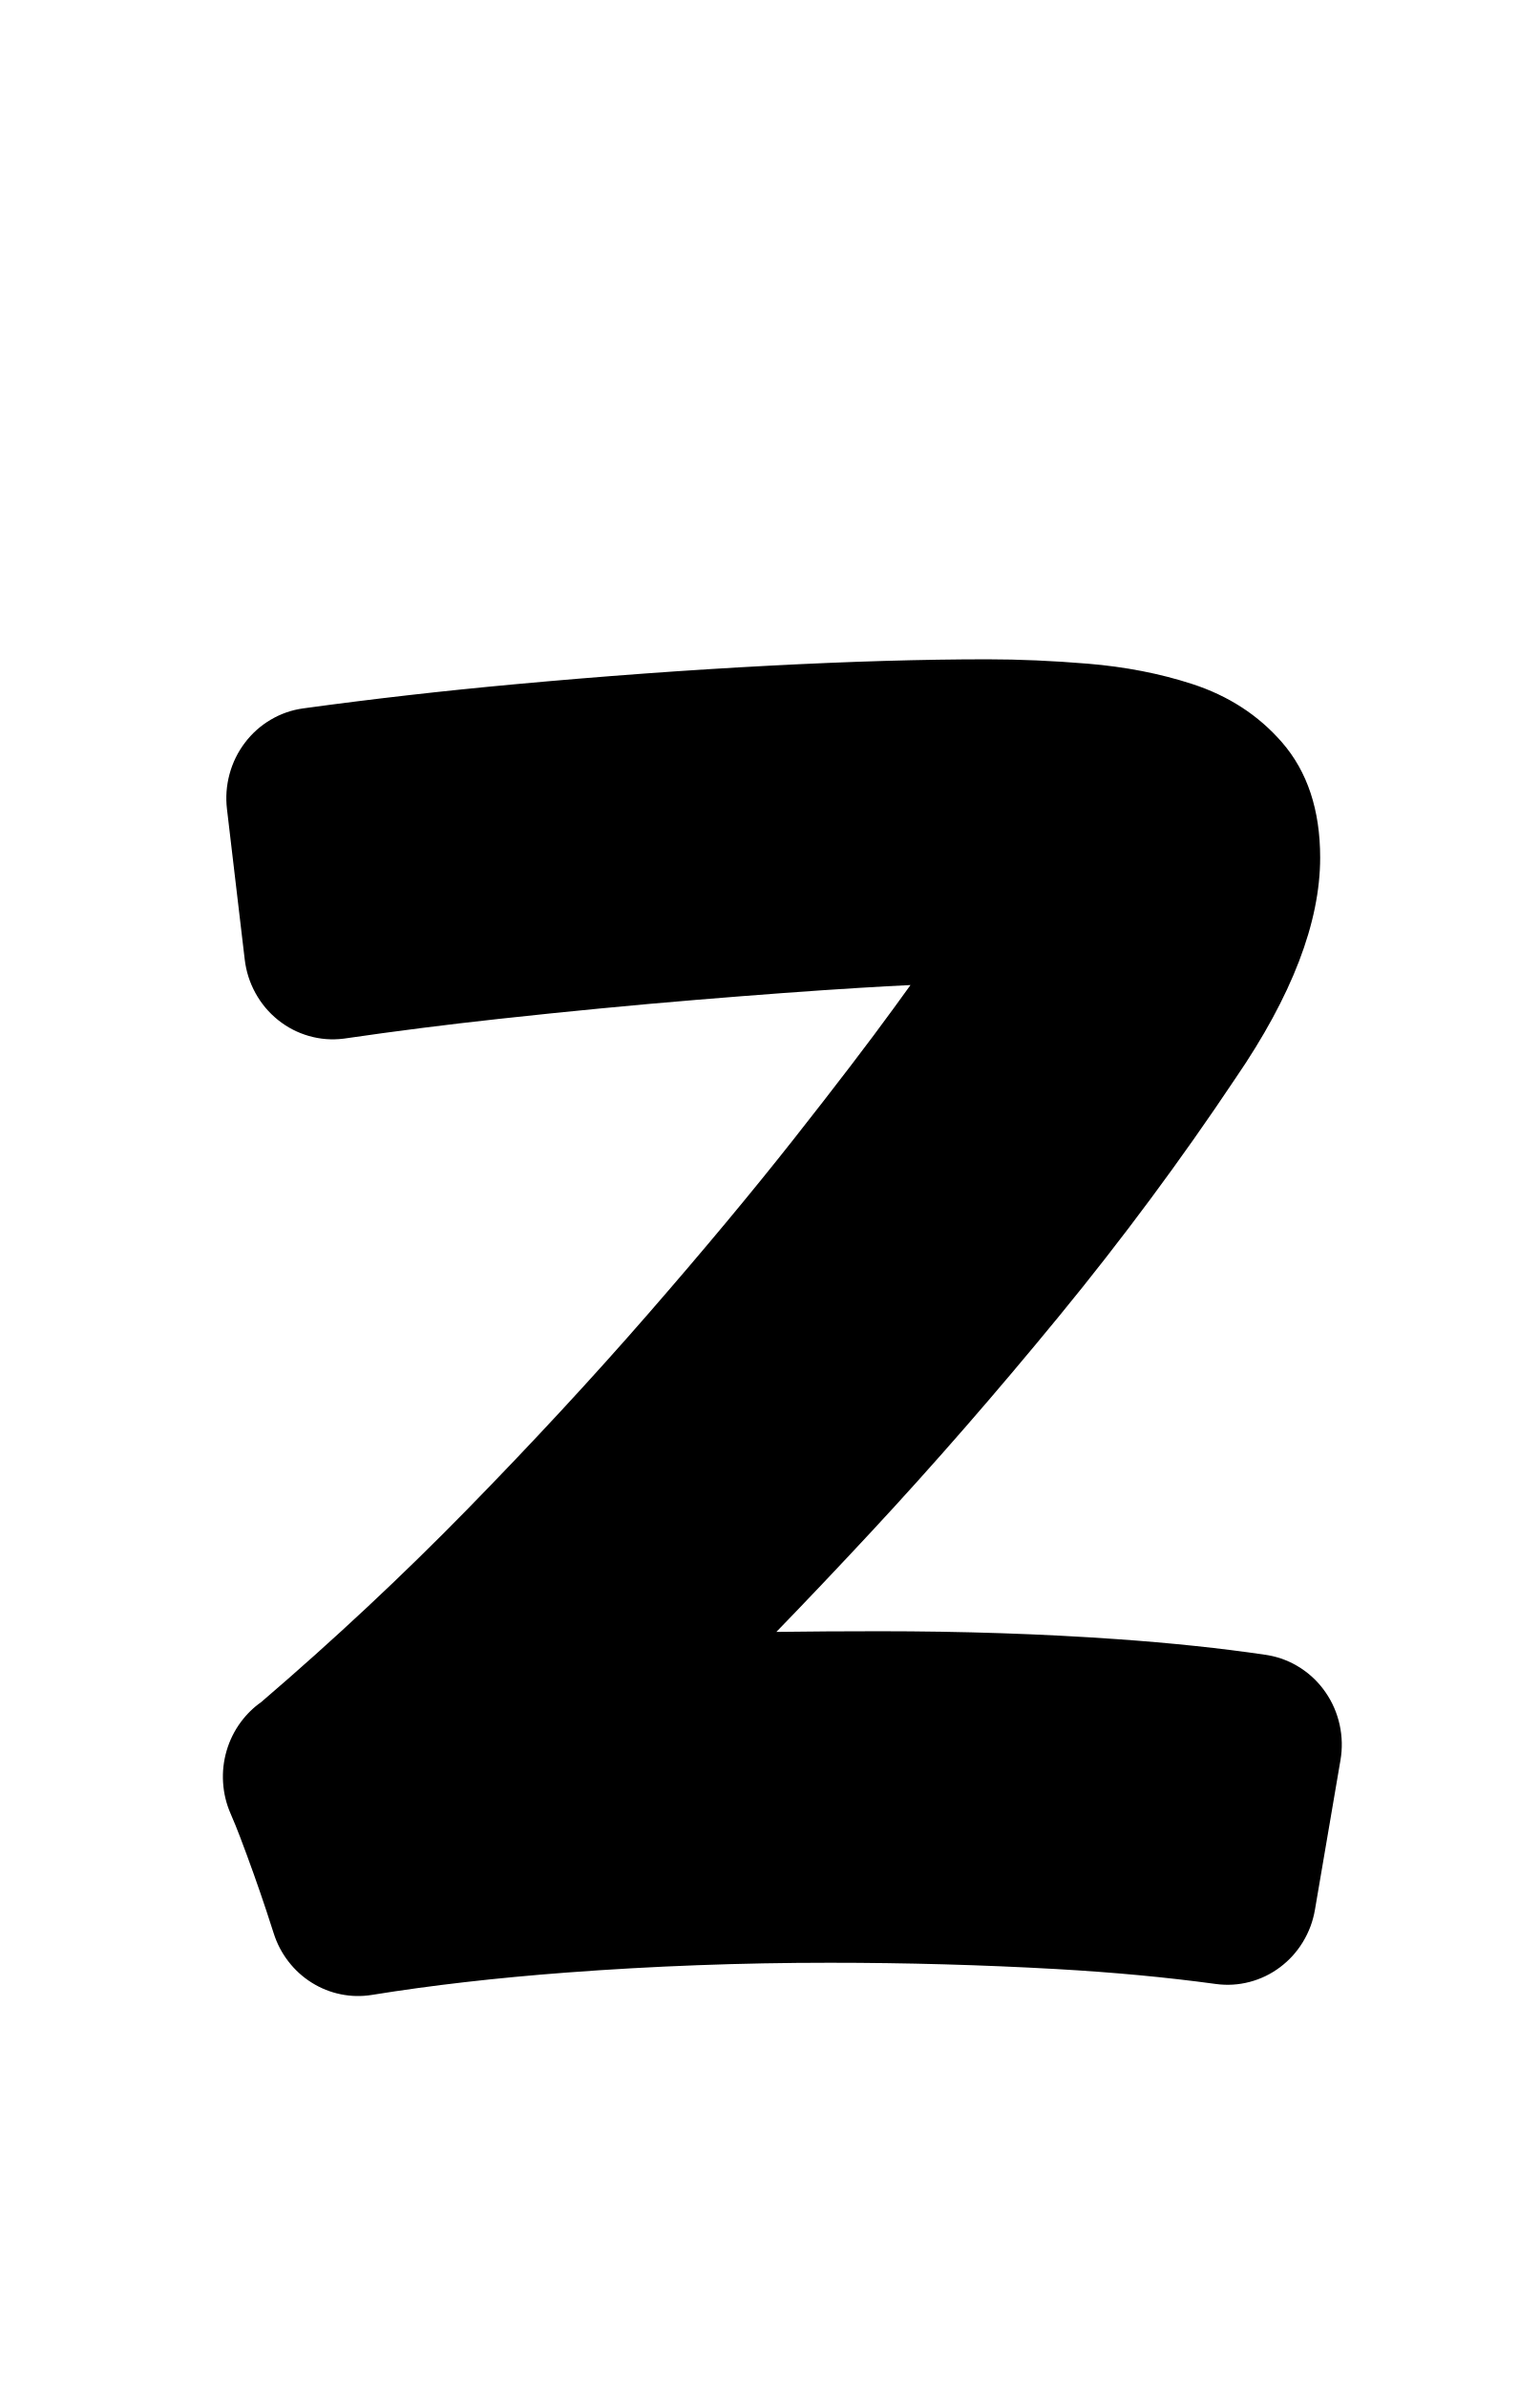
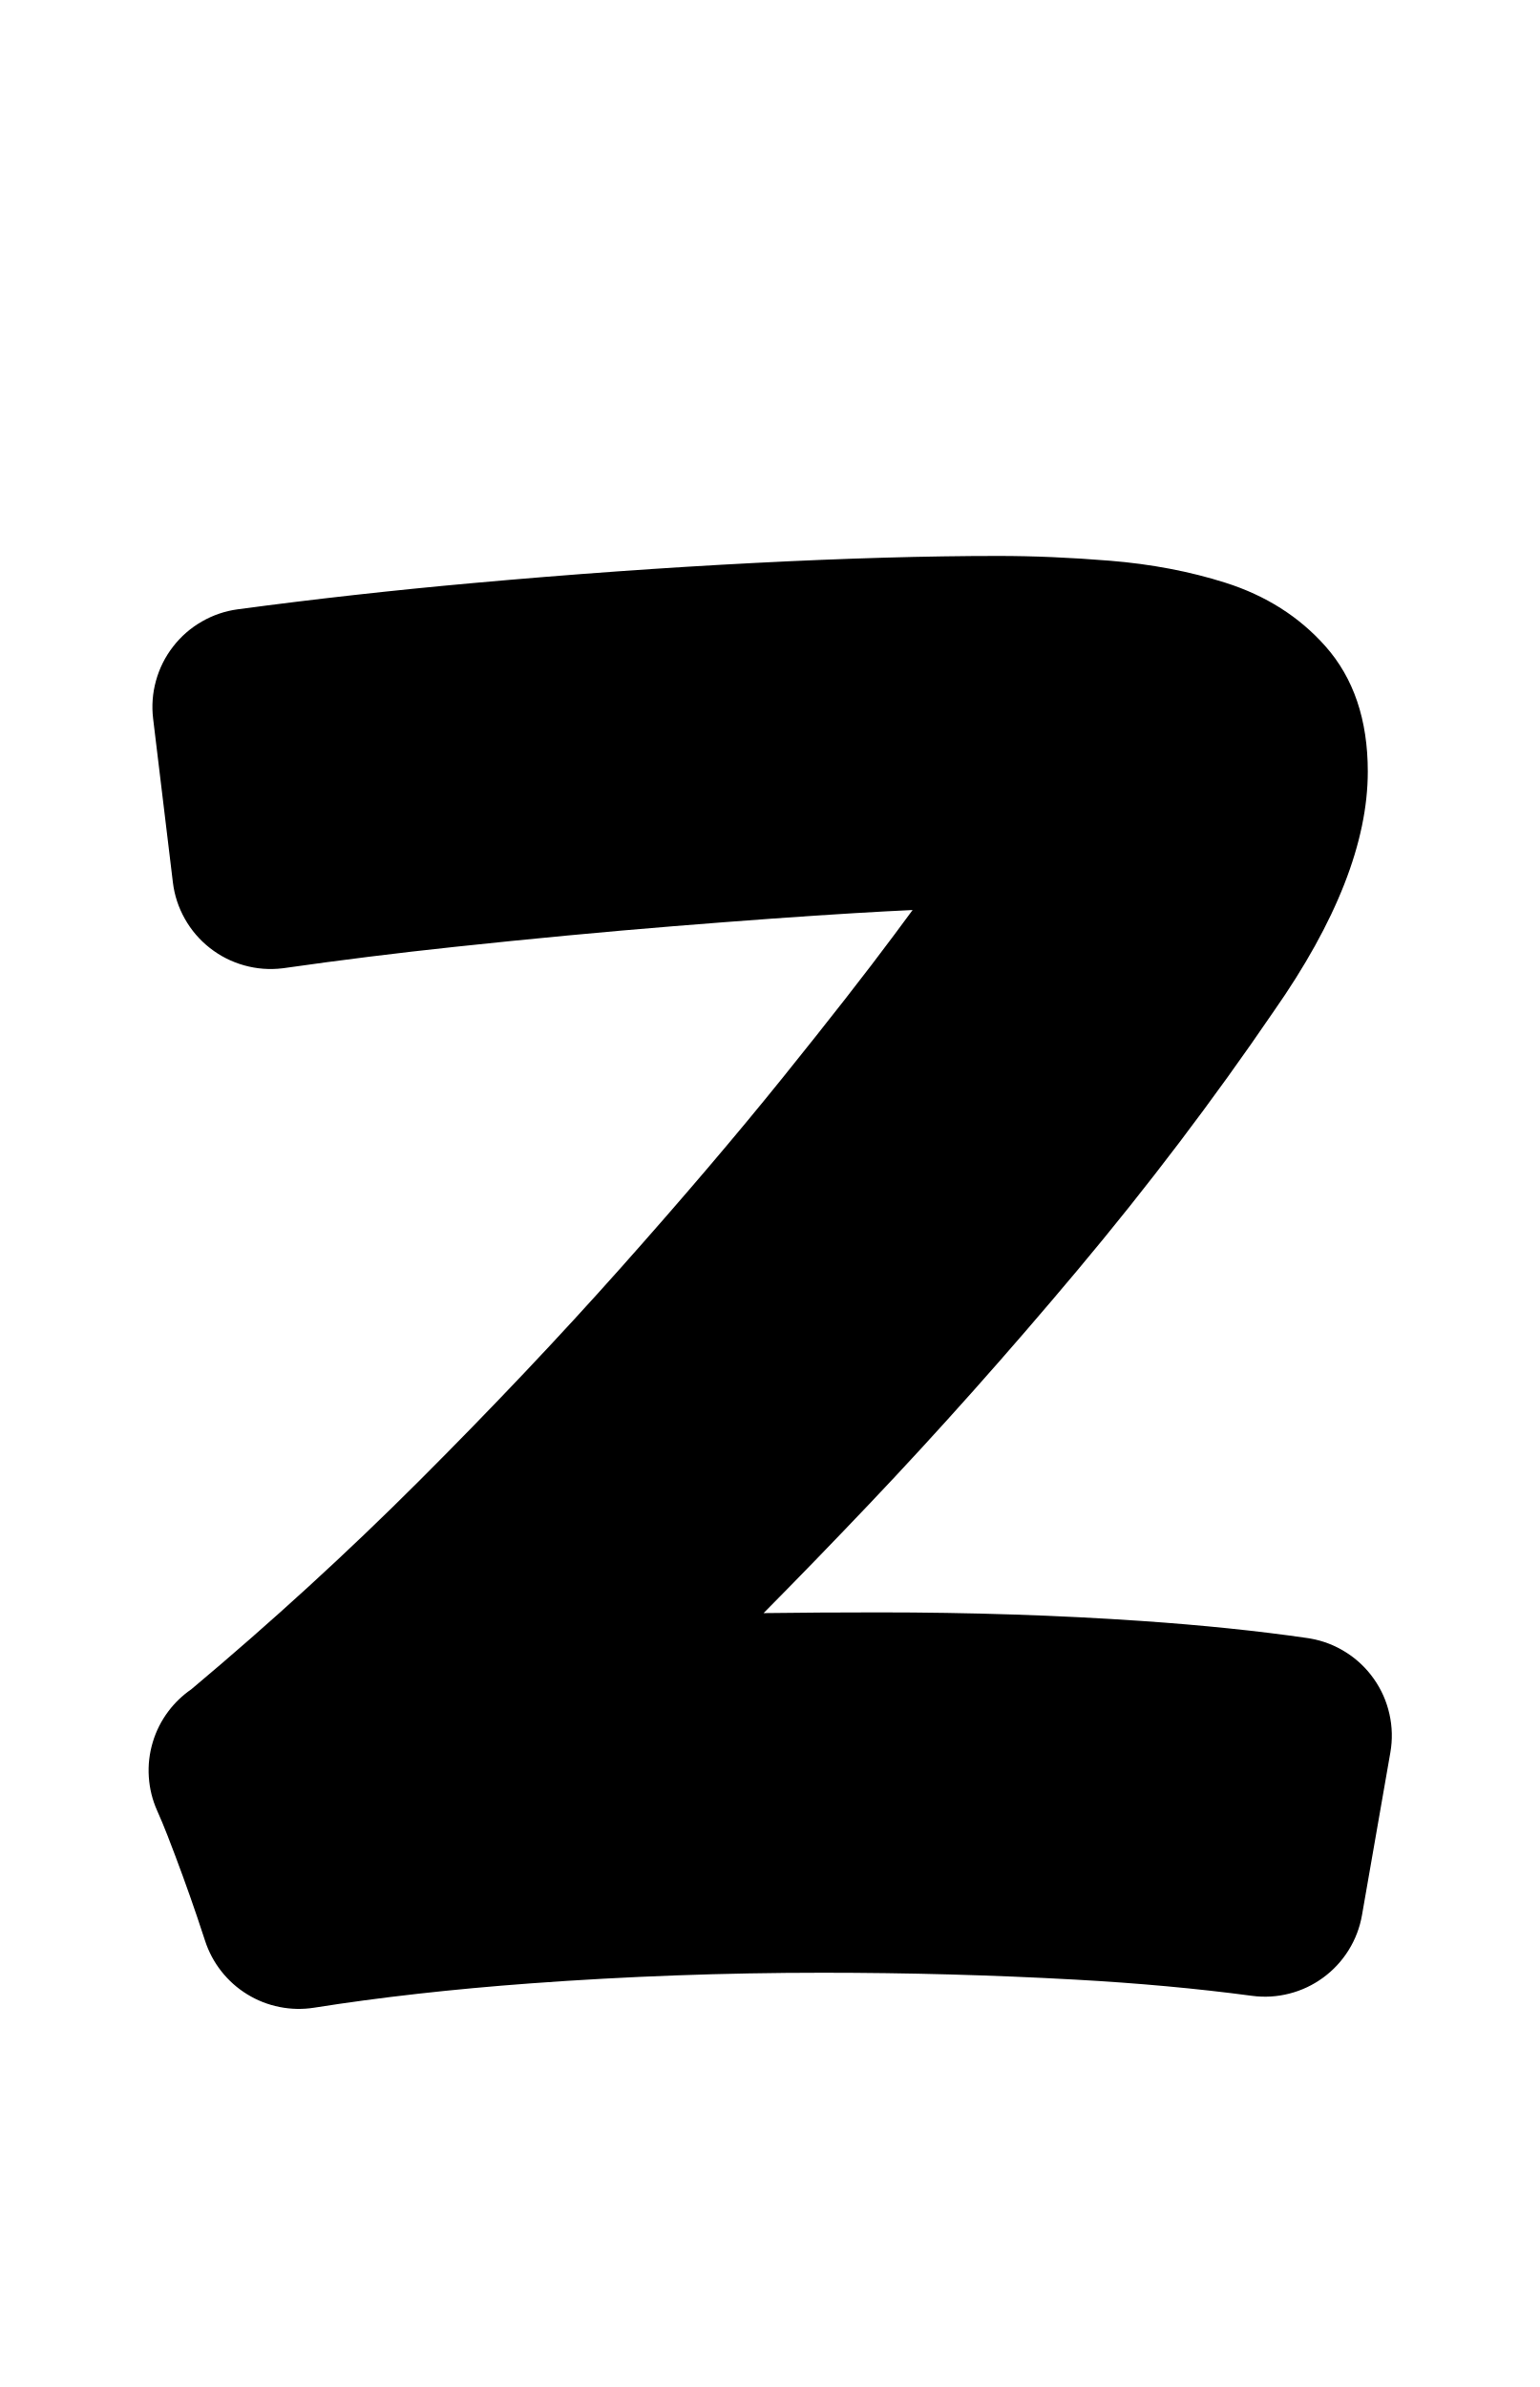
<svg xmlns="http://www.w3.org/2000/svg" viewBox="0 0 1000 1550">
  <g transform="translate(0 1200) scale(1 -1)">
-     <path d="M149.758 22.272Q152.836 15.229 155.786 7.476Q165.023 -16.804 172.934 -40.616Q175.526 -48.418 177.739 -55.395Q180.912 -65.4 187.278 -73.663Q193.643 -81.927 202.414 -87.426Q211.184 -92.926 221.275 -94.981Q231.366 -97.036 241.529 -95.394Q299.341 -86.048 367.884 -80.885Q452.393 -74.52 538.7 -74.52Q613.555 -74.52 686.161 -78.618Q741.432 -81.738 789.558 -88.301Q800.618 -89.809 811.429 -86.987Q822.239 -84.165 831.237 -77.42Q840.235 -70.675 846.118 -60.983Q852.001 -51.291 853.918 -40.055L870.484 57.032Q872.453 68.569 869.952 79.999Q867.452 91.429 860.863 101.01Q854.274 110.592 844.599 116.866Q834.925 123.141 823.638 125.153Q822.82 125.299 821.998 125.421Q778.279 131.894 725.052 135.635Q652.127 140.76 571.1 140.76Q537.002 140.76 504.165 140.328Q533.696 170.791 565.925 205.471Q626.351 270.49 687.639 345.206Q749.248 420.314 802.41 499.95Q857.3 580.1 857.3 643.08Q857.3 689.453 832.48 717.996Q809.547 744.37 774.12 755.866Q742.843 766.016 706.482 769.03Q672.093 771.88 641.3 771.88Q578.506 771.88 499.063 767.704Q419.796 763.536 334.231 755.669Q264.23 749.233 196.929 740.012Q185.67 738.47 175.827 732.674Q165.985 726.878 159.031 717.695Q152.078 708.513 149.056 697.32Q146.034 686.127 147.395 674.599L158.925 576.938Q160.298 565.31 165.919 555.105Q171.541 544.899 180.555 537.67Q189.569 530.44 200.603 527.287Q211.637 524.134 223.012 525.537Q223.634 525.614 224.255 525.704Q272.974 532.818 323.764 538.356Q390.92 545.678 451.777 550.71Q512.696 555.747 557.417 558.49Q576.874 559.683 591.269 560.351Q586.459 553.688 580.48 545.464Q556.043 511.855 515.421 460.291Q474.887 408.839 420.878 346.786Q366.952 284.827 303.158 219.616Q240.134 155.192 169.647 94.767Q161.984 89.375 156.354 81.741Q150.126 73.297 147.161 63.165Q144.197 53.033 144.867 42.48Q145.537 31.927 149.758 22.272Z" />
+     <path d="M102.072 24.208Q105.492 16.553 108.769 8.127Q119.033 -18.265 127.823 -44.147Q130.703 -52.628 133.162 -60.212Q136.688 -71.087 143.76 -80.069Q150.833 -89.051 160.578 -95.028Q170.323 -101.006 181.535 -103.24Q192.747 -105.474 204.039 -103.689Q268.275 -93.531 344.434 -87.919Q438.333 -81.0 534.229 -81.0Q617.402 -81.0 698.076 -85.454Q759.487 -88.845 812.96 -95.979Q825.249 -97.619 837.261 -94.551Q849.273 -91.483 859.271 -84.152Q869.268 -76.82 875.805 -66.286Q882.342 -55.752 884.472 -43.538L902.878 61.991Q905.066 74.532 902.287 86.956Q899.509 99.379 892.188 109.794Q884.867 120.208 874.117 127.028Q863.368 133.849 850.827 136.036Q849.918 136.194 849.005 136.327Q800.428 143.363 741.287 147.429Q660.26 153.0 570.229 153.0Q532.343 153.0 495.857 152.53Q528.669 185.642 564.479 223.338Q631.62 294.012 699.717 375.224Q768.172 456.863 827.24 543.424Q888.229 630.543 888.229 699.0Q888.229 749.406 860.652 780.431Q835.17 809.097 795.807 821.594Q761.055 832.626 720.654 835.902Q682.443 839.0 648.229 839.0Q578.459 839.0 490.189 834.46Q402.113 829.931 307.042 821.379Q229.263 814.383 154.483 804.361Q141.974 802.685 131.038 796.385Q120.101 790.084 112.375 780.104Q104.65 770.123 101.292 757.957Q97.934 745.79 99.446 733.26L112.258 627.106Q113.783 614.468 120.029 603.375Q126.275 592.282 136.29 584.423Q146.306 576.565 158.566 573.138Q170.826 569.71 183.465 571.236Q184.156 571.319 184.846 571.418Q238.979 579.15 295.411 585.169Q370.029 593.128 437.648 598.598Q505.336 604.072 555.026 607.054Q576.644 608.351 592.64 609.077Q587.295 601.834 580.652 592.896Q553.499 556.362 508.364 500.316Q463.326 444.39 403.316 376.941Q343.398 309.595 272.516 238.713Q202.49 168.687 124.17 103.007Q115.657 97.147 109.4 88.849Q102.48 79.67 99.186 68.657Q95.893 57.644 96.637 46.174Q97.382 34.703 102.072 24.208Z" />
  </g>
</svg>
